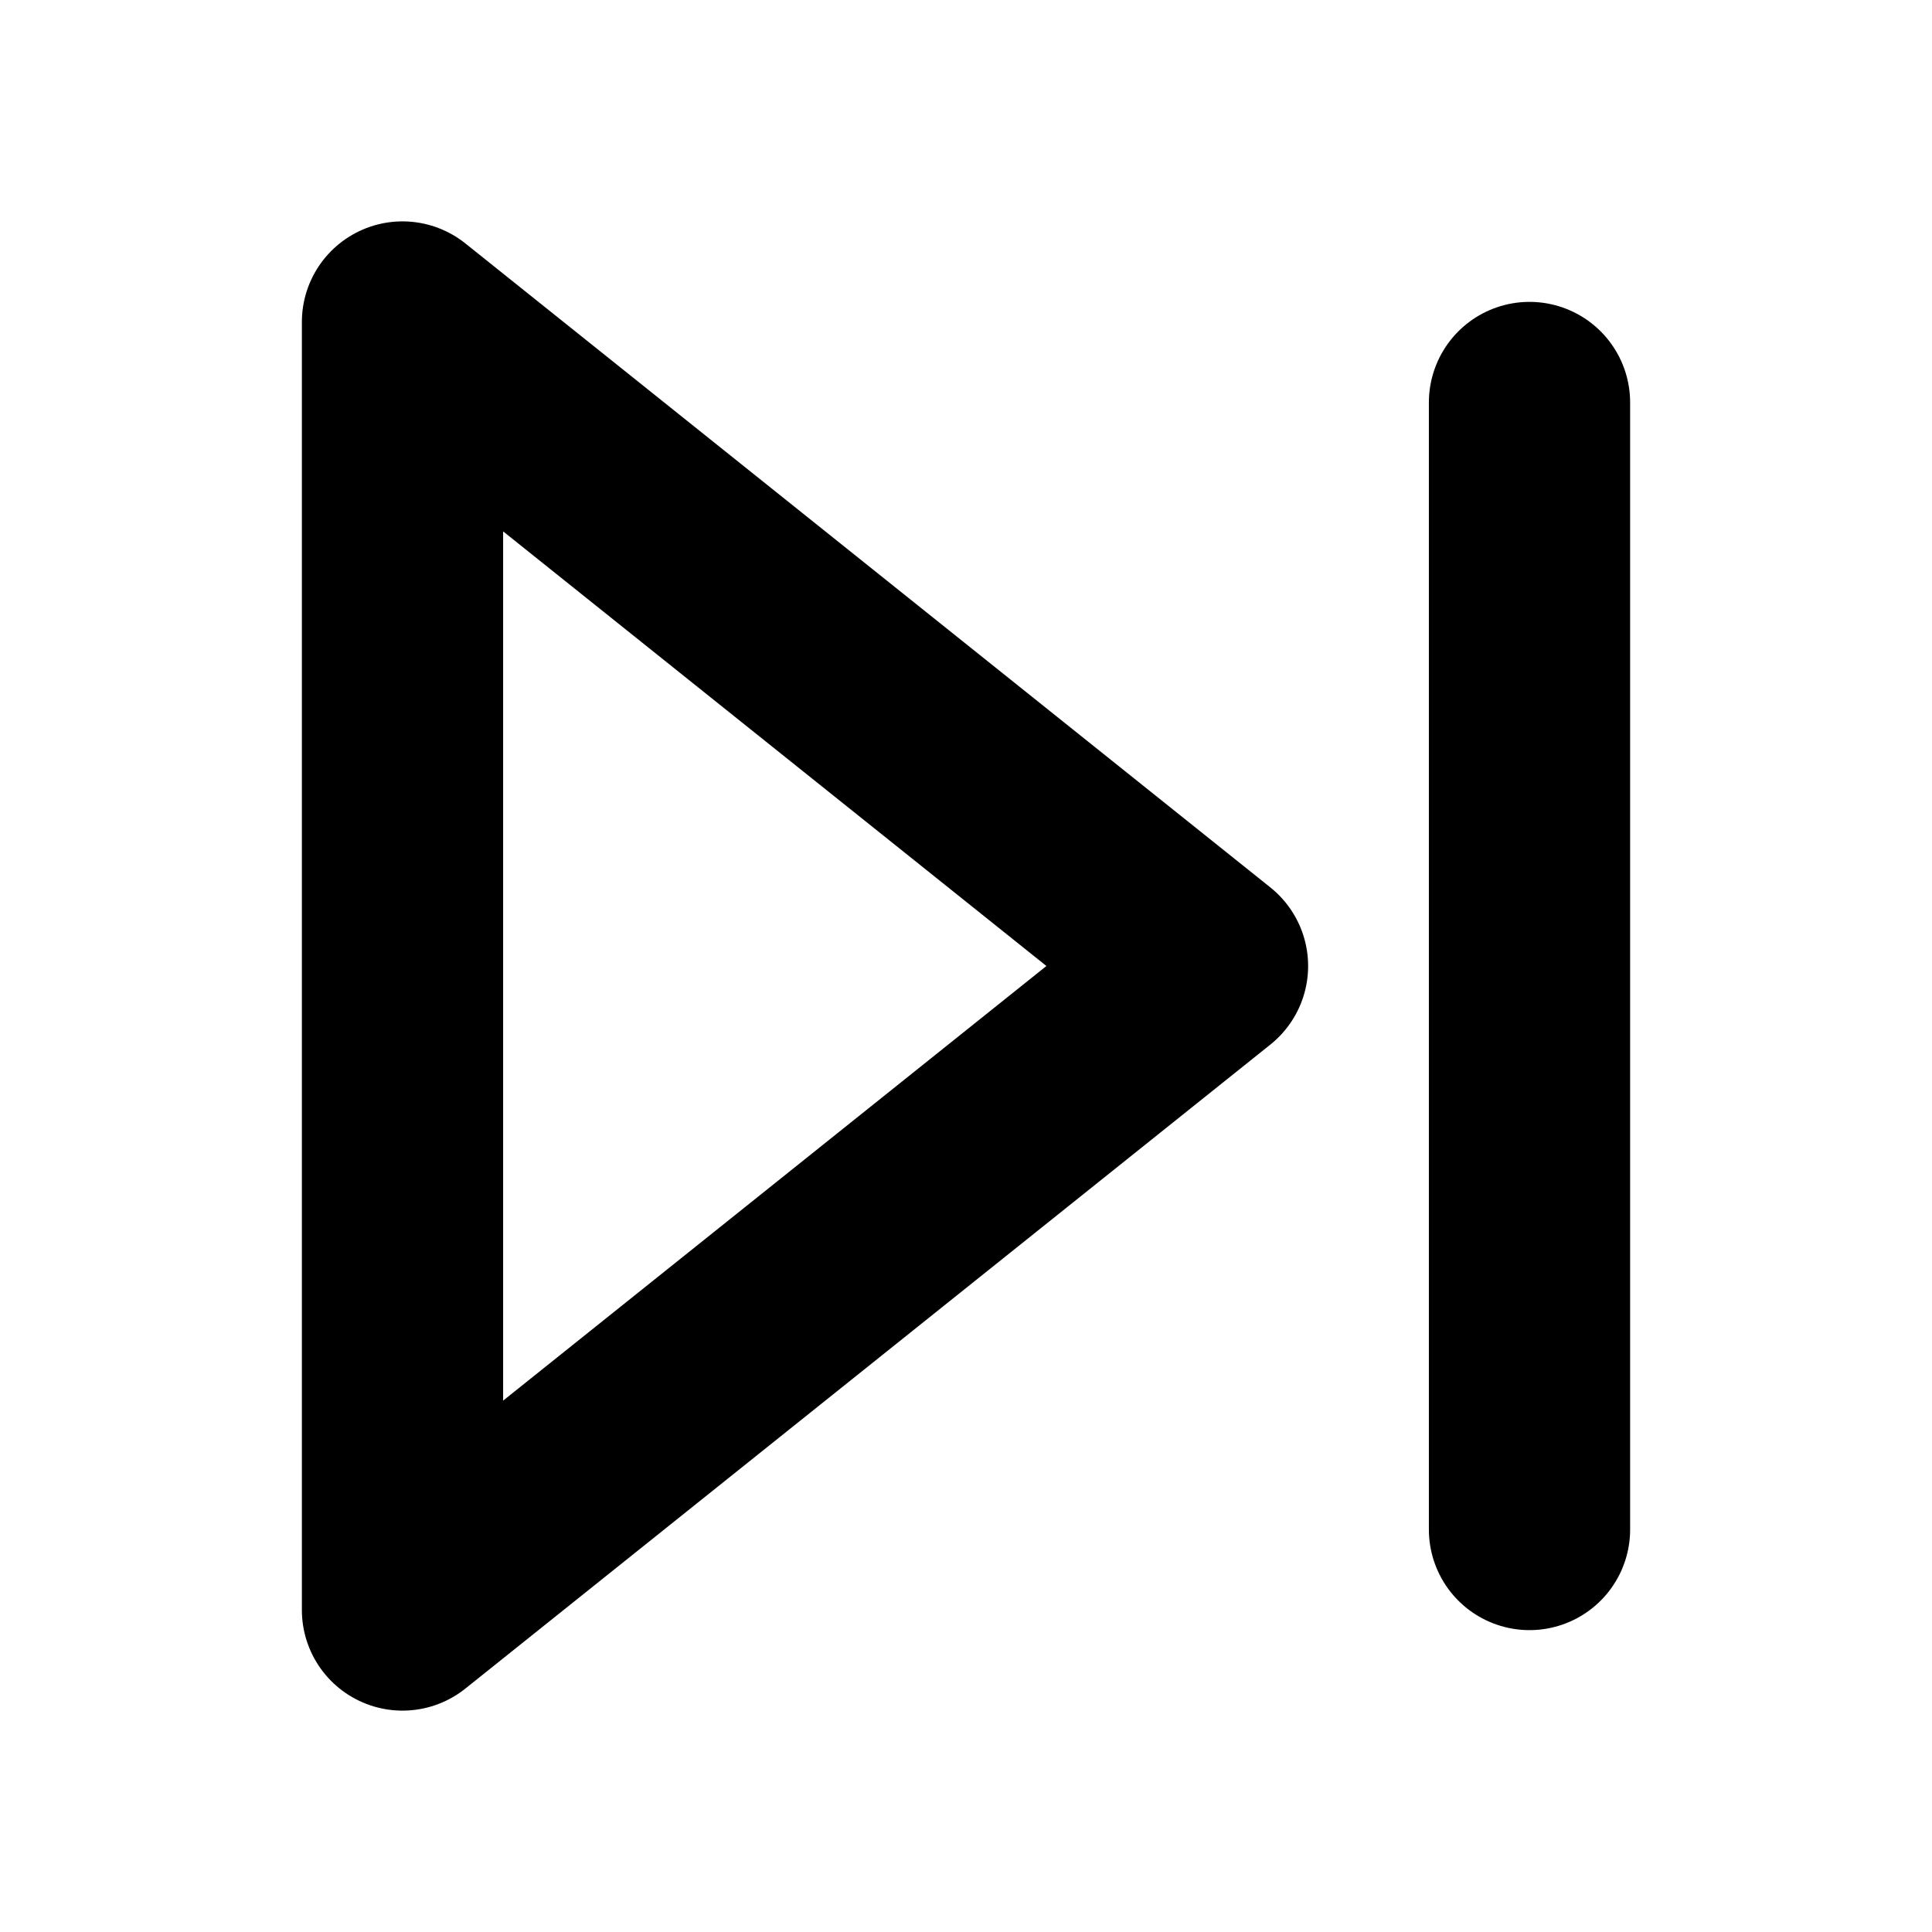
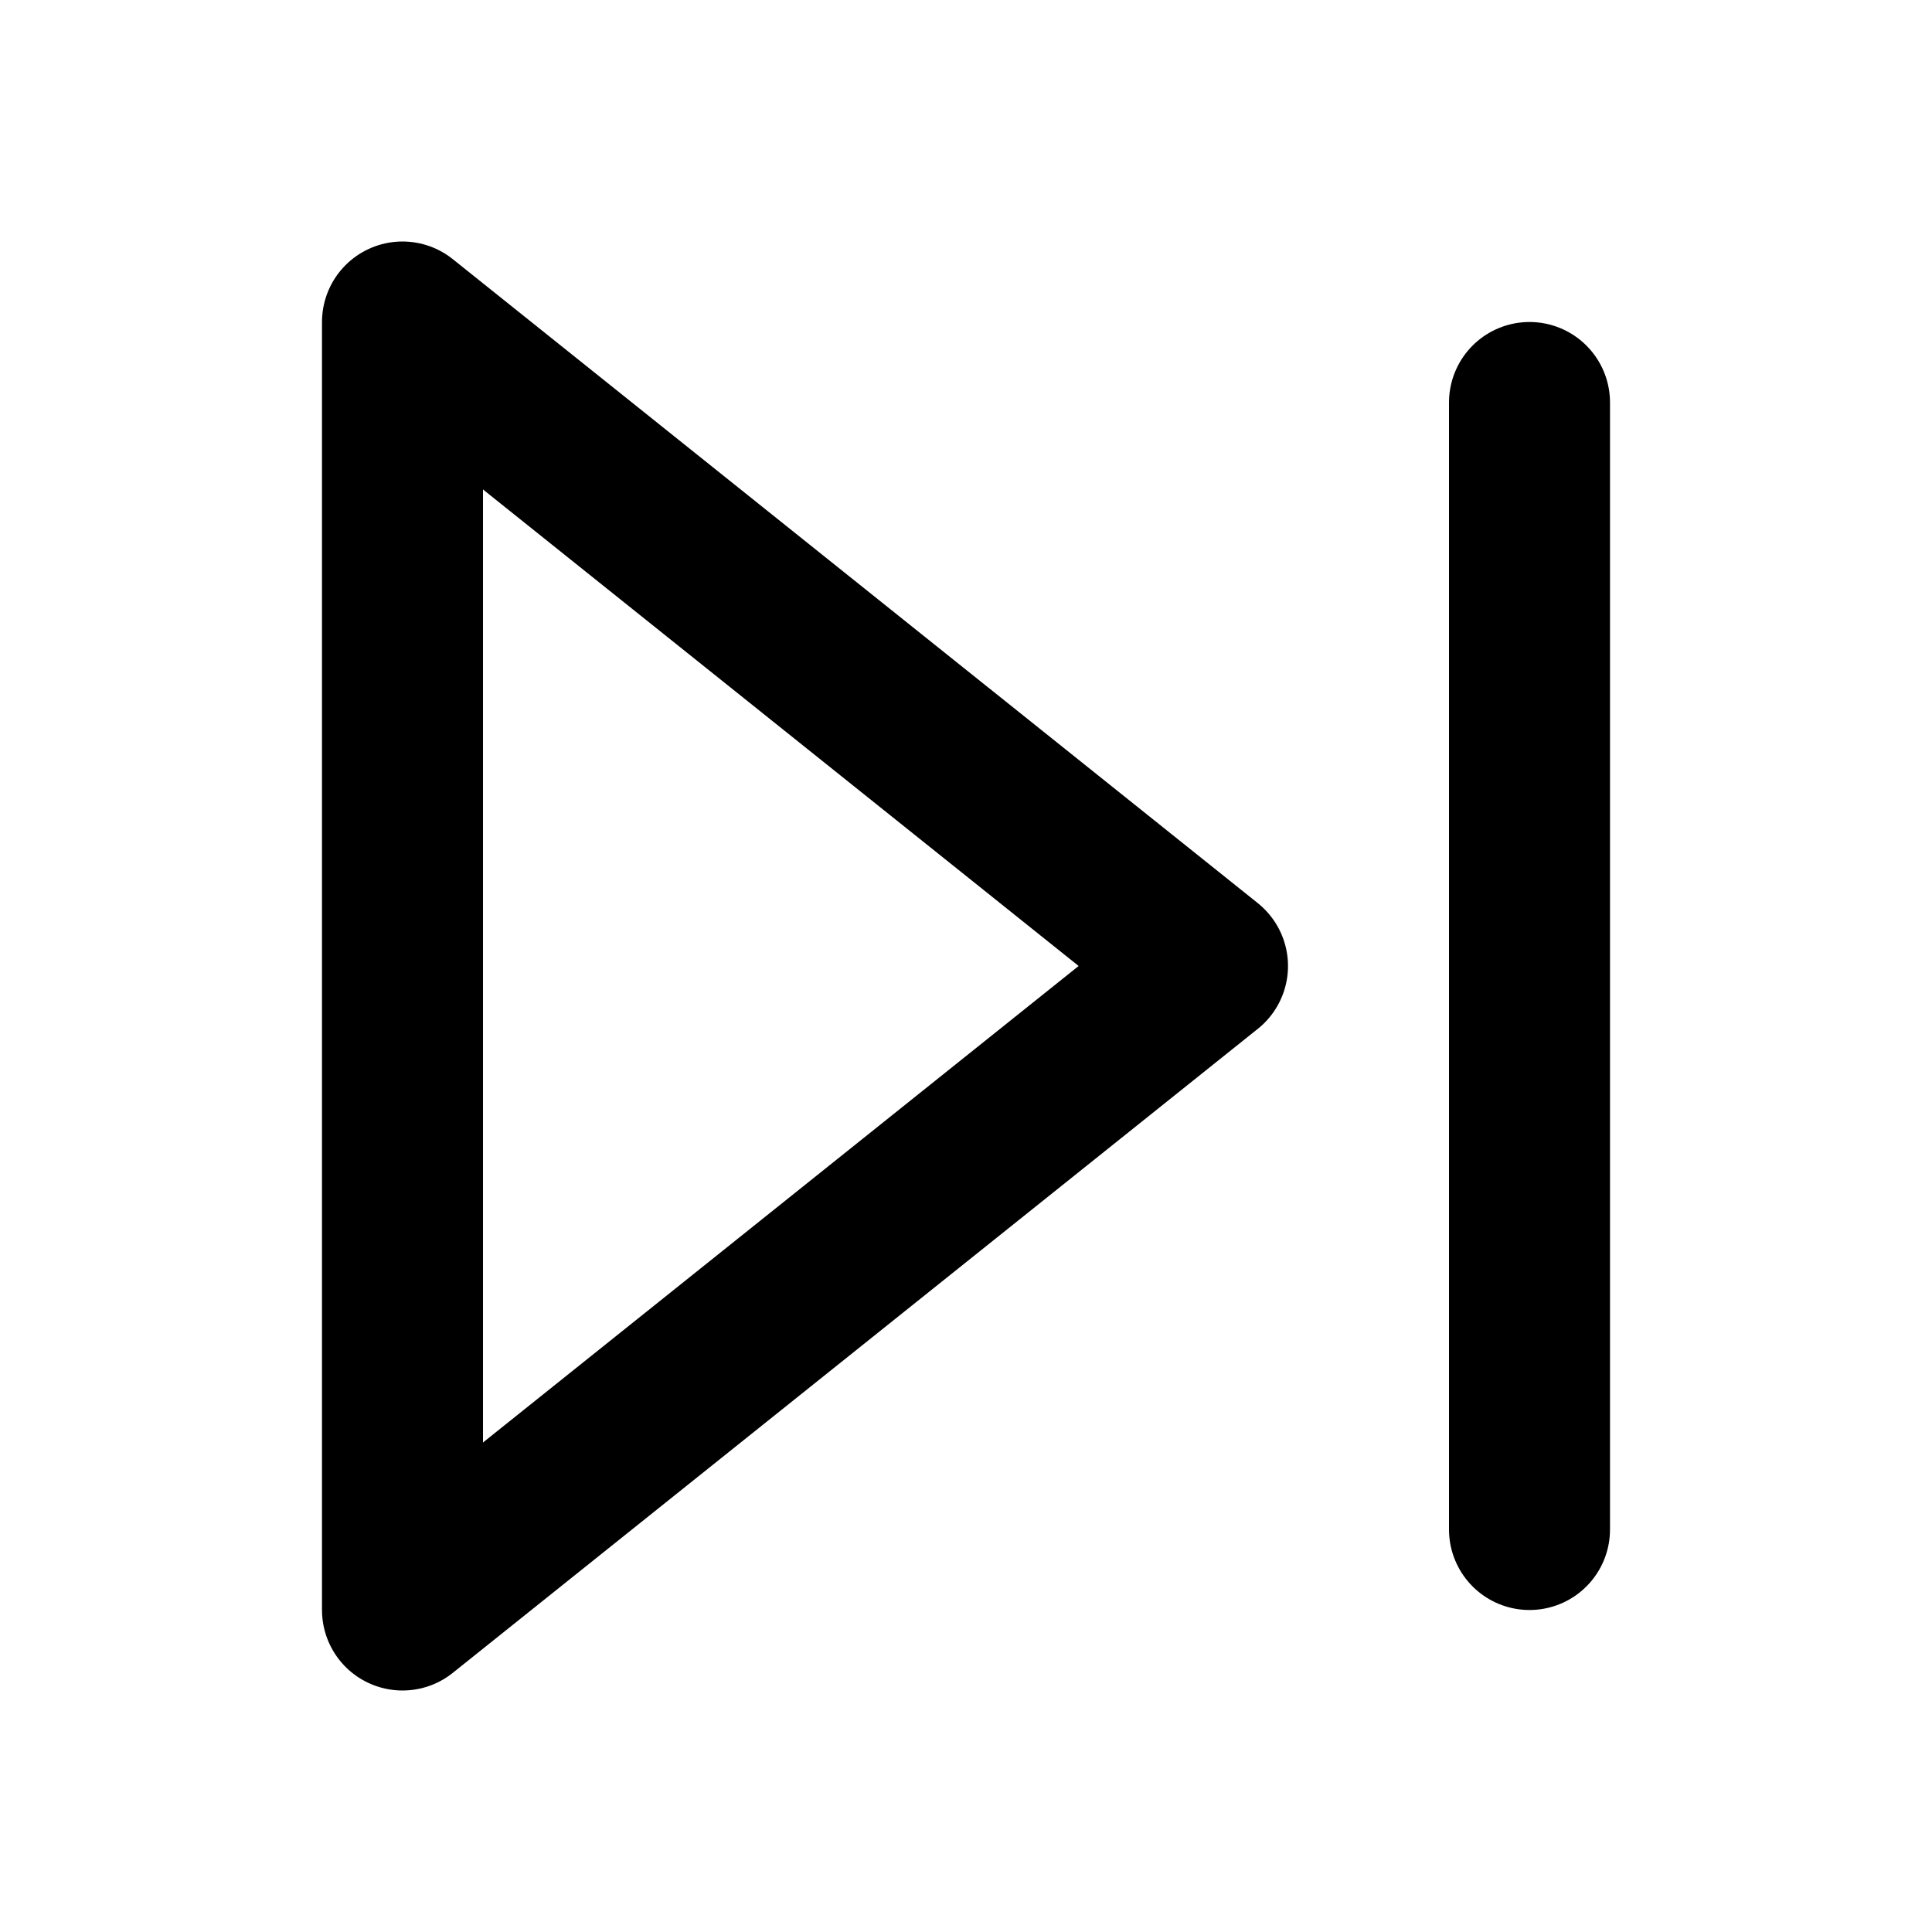
- <svg xmlns="http://www.w3.org/2000/svg" width="20" height="20" viewBox="0 0 24 24" fill="none" stroke="currentColor" stroke-width="2.5" stroke-linecap="round" stroke-linejoin="round" class="lucide lucide-skip-forward">
+ <svg xmlns="http://www.w3.org/2000/svg" width="24" height="24" viewBox="0 0 24 24" fill="none" stroke="currentColor" stroke-width="2" stroke-linecap="round" stroke-linejoin="round" class="lucide lucide-skip-forward">
  <polygon points="5 4 15 12 5 20 5 4" />
  <line x1="19" x2="19" y1="5" y2="19" />
</svg>
